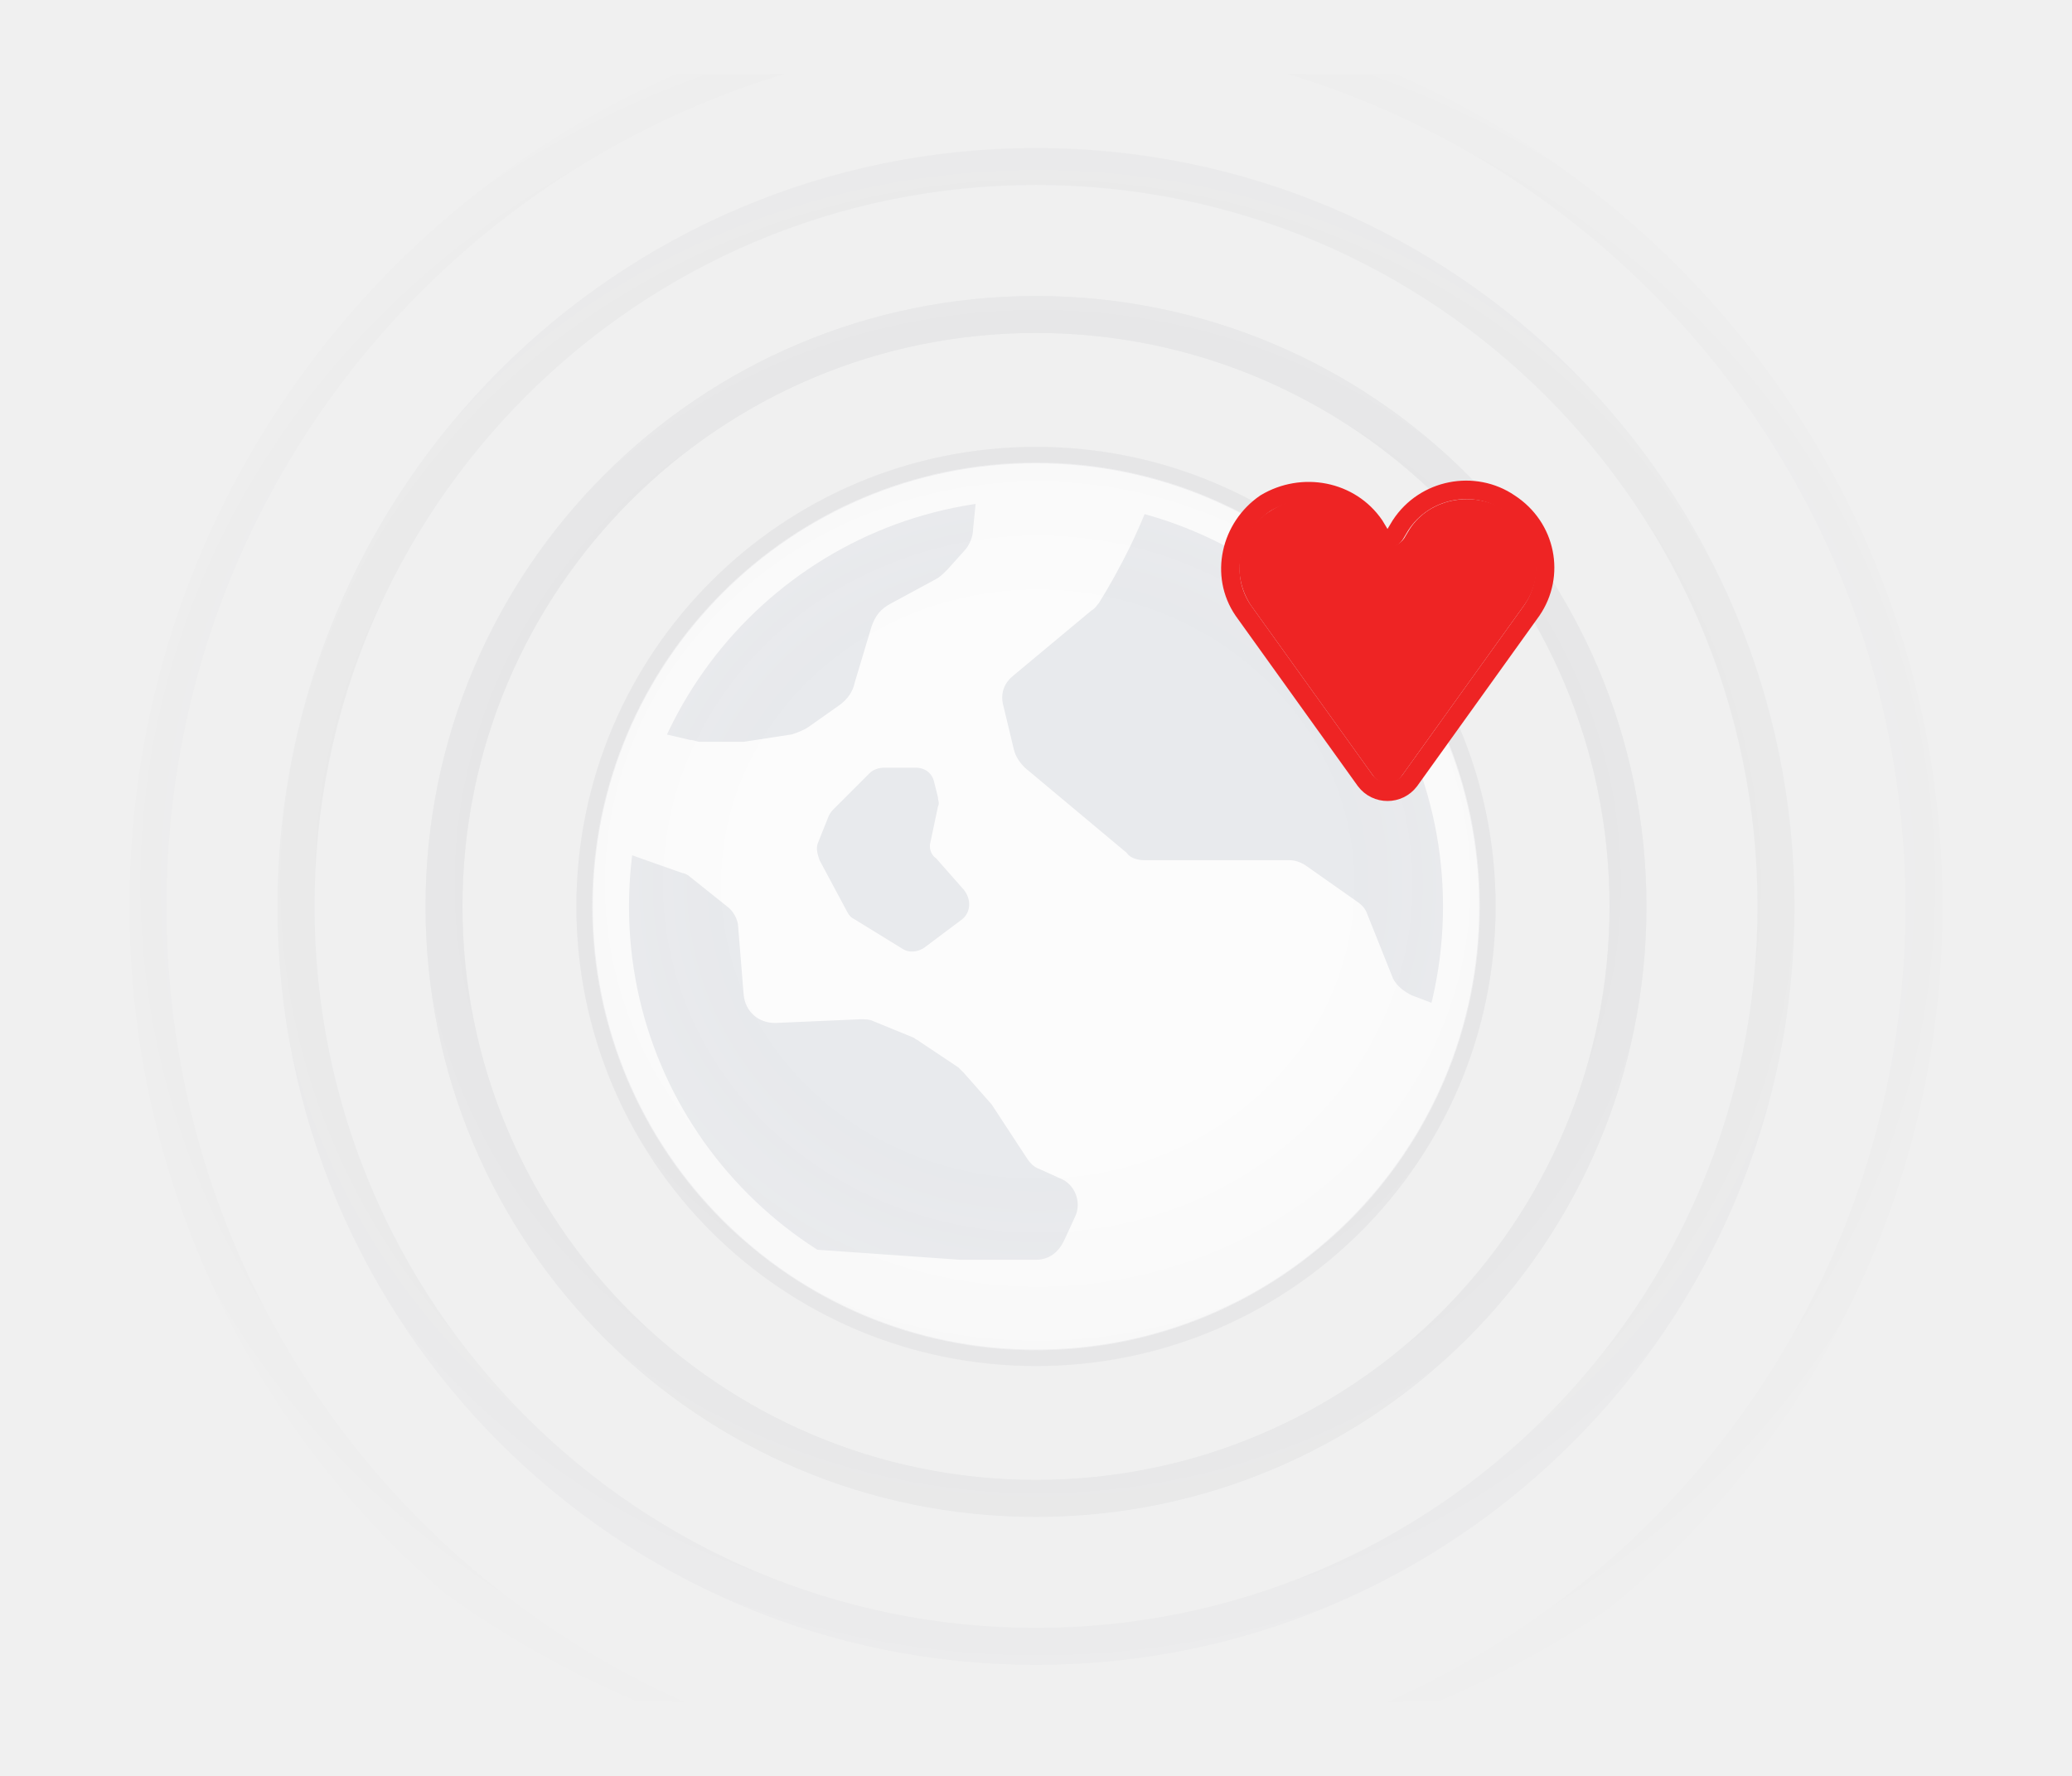
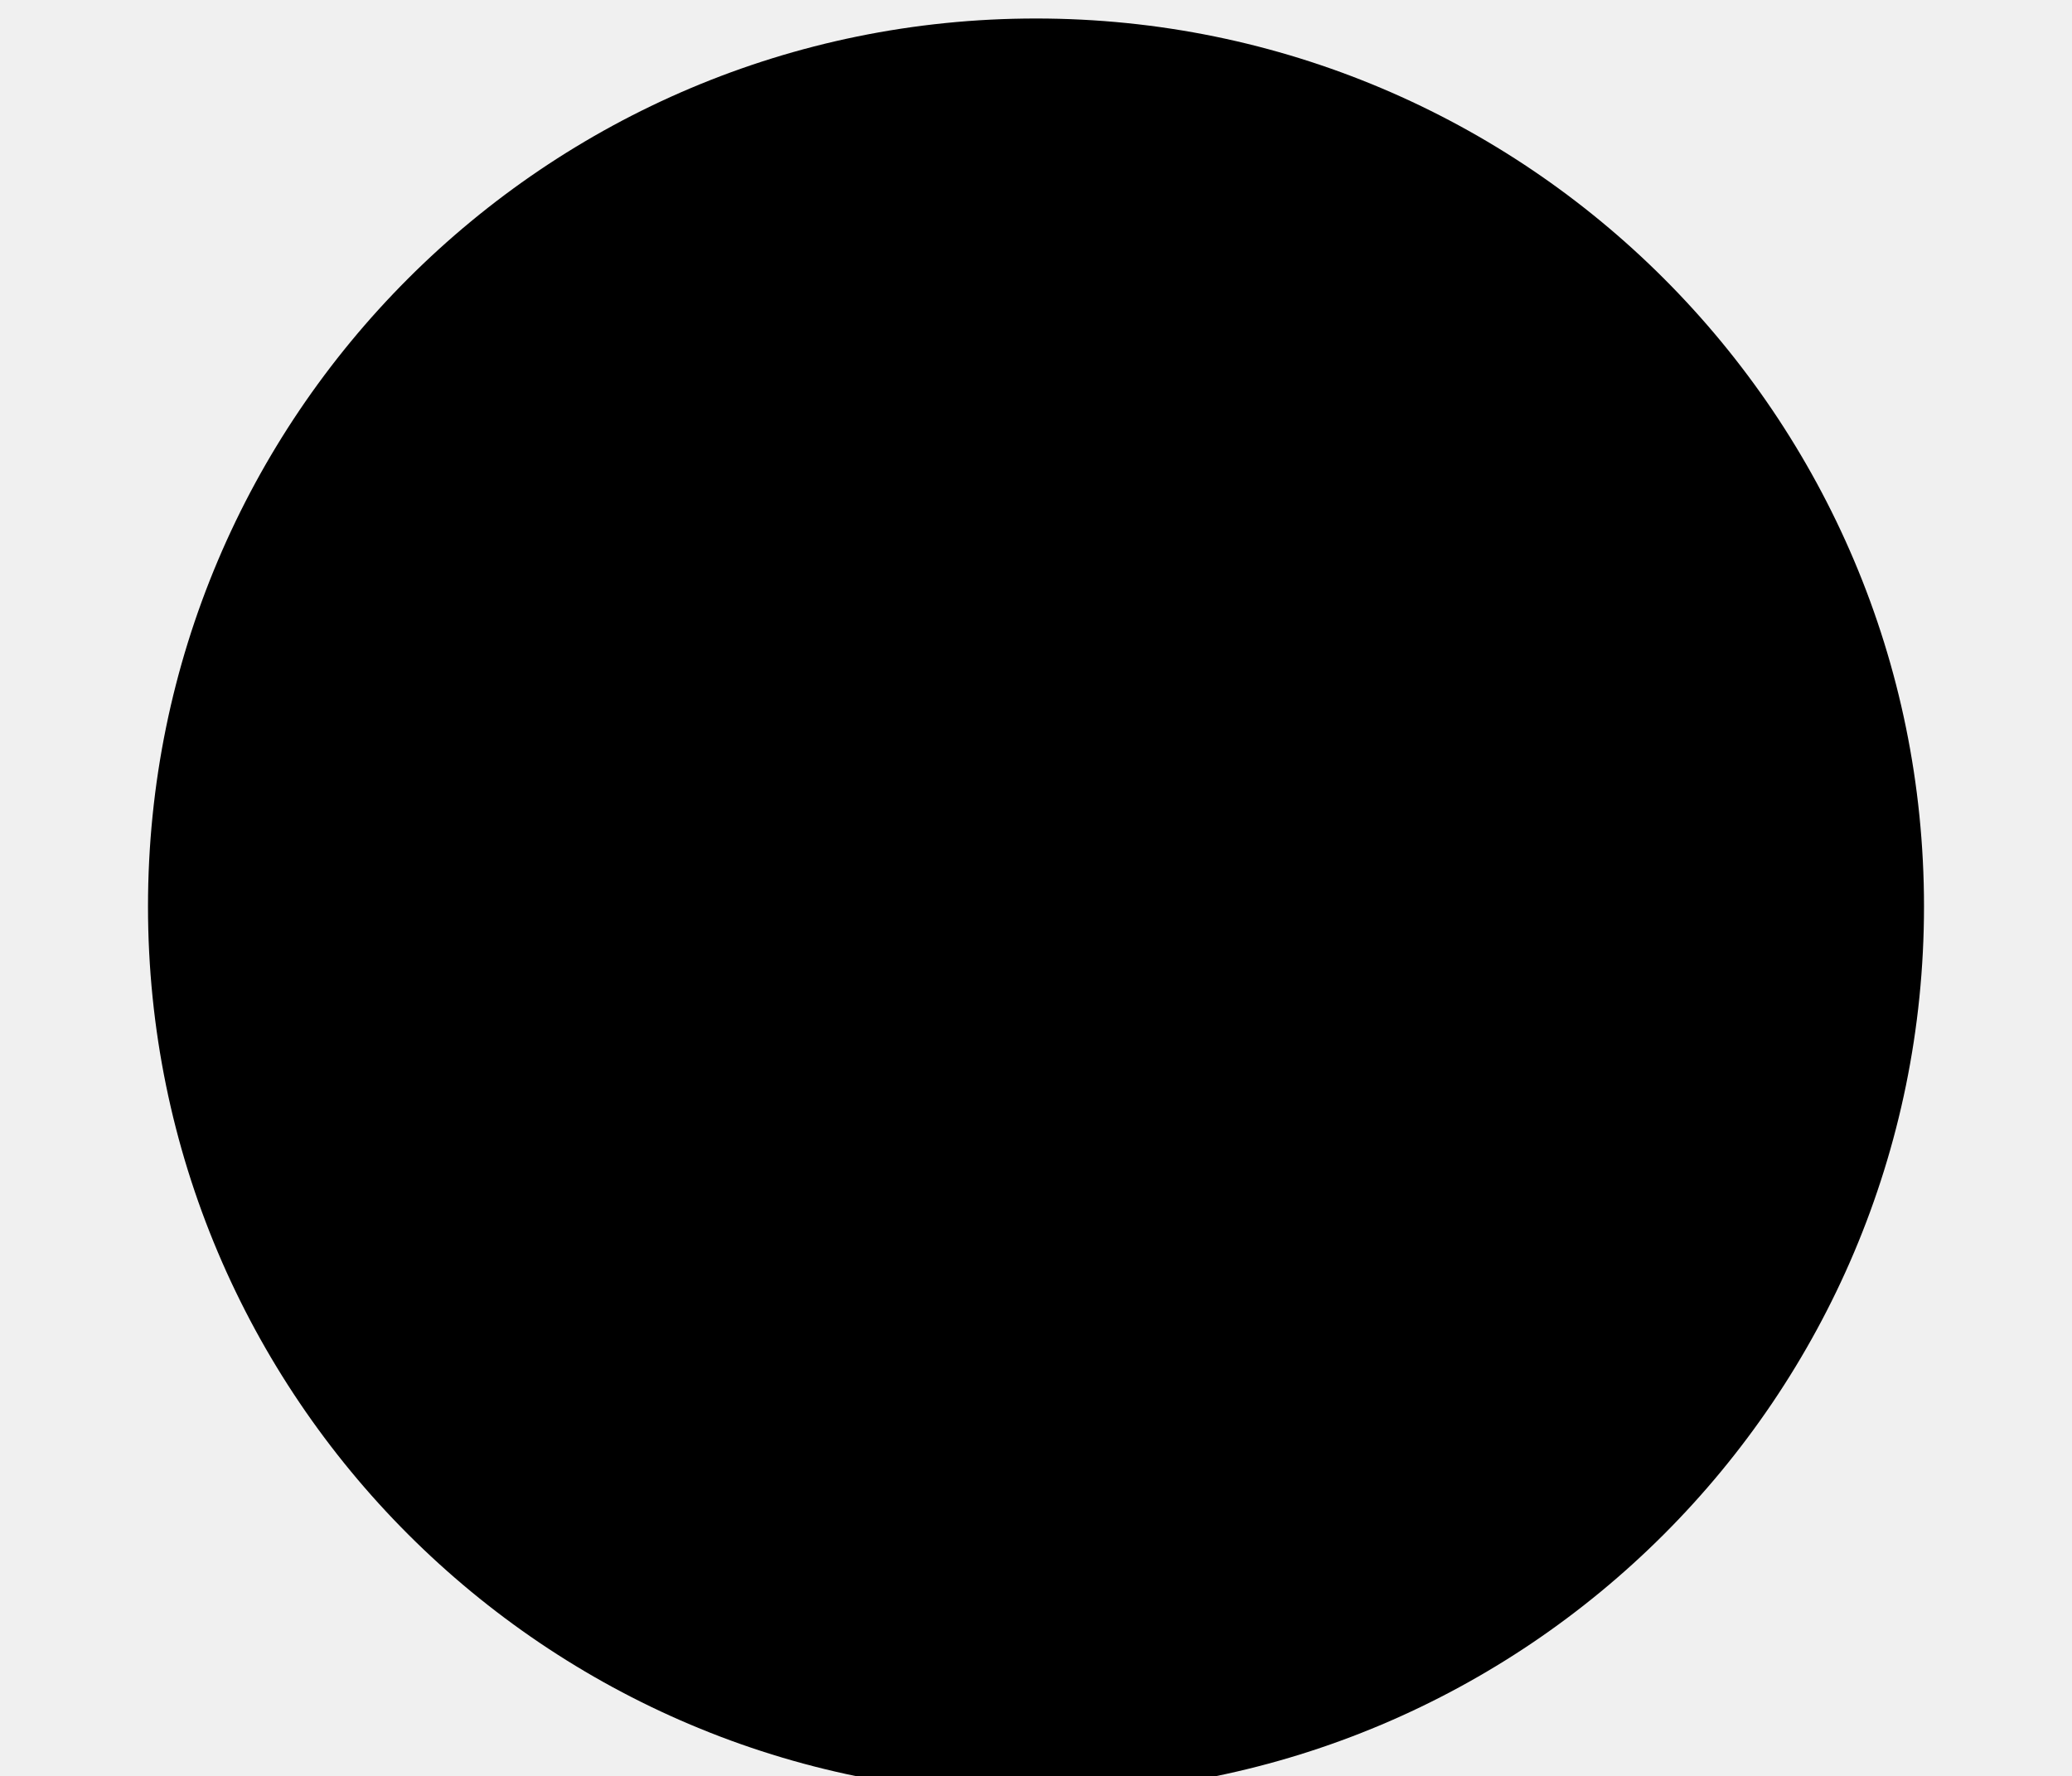
<svg xmlns="http://www.w3.org/2000/svg" version="1.1" id="Layer_1" x="0px" y="0px" viewBox="0 0 112 96" style="enable-background:new 0 0 112 96;" xml:space="preserve">
  <style type="text/css">
	.st0{fill:url(#SVGID_1_);filter:url(#Adobe_OpacityMaskFilter);}
	.st1{mask:url(#mask0_00000009551457442528323240000015692323886424388483_);}
	.st2{opacity:0.1;}
	.st3{fill:none;stroke:#111827;stroke-width:2;}
	.st4{fill:#FFFFFF;}
	.st5{fill:none;stroke:#121826;stroke-width:0.889;stroke-opacity:8.000000e-02;}
	.st6{fill:#FFFFFF;filter:url(#Adobe_OpacityMaskFilter_00000031206210435997844390000005307751430222997153_);}
	.st7{mask:url(#mask1_00000016793576608166912090000011020305136675910572_);}
	.st8{fill:#E5E7EB;}
	.st9{fillRule:evenodd;clipRule:evenodd;fill:#EE2424;}
	.st10{fill:none;stroke:#EE2424;stroke-miterlimit:10;}
</style>
  <defs>
    <filter id="Adobe_OpacityMaskFilter" filterUnits="userSpaceOnUse" x="7" y="0" width="98" height="98">
      <feColorMatrix type="matrix" values="1 0 0 0 0  0 1 0 0 0  0 0 1 0 0  0 0 0 1 0" />
    </filter>
  </defs>
  <mask maskUnits="userSpaceOnUse" x="7" y="0" width="98" height="98" id="mask0_00000009551457442528323240000015692323886424388483_">
    <radialGradient id="SVGID_1_" cx="-243.971" cy="448.415" r="1" gradientTransform="matrix(4.225032e-15 69 72.9204 -4.465087e-15 -32642.58 16882)" gradientUnits="userSpaceOnUse">
      <stop offset="0.232" style="stop-color:#C4C4C4" />
      <stop offset="0.725" style="stop-color:#C4C4C4;stop-opacity:0" />
    </radialGradient>
-     <rect x="4" y="4" class="st0" width="104" height="88" />
+     <rect x="4" y="4" className="st0" width="104" height="88" />
  </mask>
-   <g class="st1">
-     <g class="st2">
-       <circle class="st3" cx="56" cy="49" r="40" />
+   <g className="st1">
+     <g className="st2">
+       <circle className="st3" cx="56" cy="49" r="40" />
    </g>
-     <g class="st2">
-       <circle class="st3" cx="56" cy="49" r="48" />
+     <g className="st2">
+       <circle className="st3" cx="56" cy="49" r="48" />
    </g>
-     <g class="st2">
-       <circle class="st3" cx="56" cy="49" r="32" />
+     <g className="st2">
+       <circle className="st3" cx="56" cy="49" r="32" />
    </g>
-     <g class="st2">
-       <circle class="st3" cx="56" cy="49" r="16" />
+     <g className="st2">
+       <circle className="st3" cx="56" cy="49" r="16" />
    </g>
    <g>
-       <circle class="st4" cx="56" cy="49" r="24" />
-       <circle class="st5" cx="56" cy="49" r="24.4" />
+       <circle className="st4" cx="56" cy="49" r="24" />
+       <circle className="st5" cx="56" cy="49" r="24.4" />
    </g>
    <defs>
      <filter id="Adobe_OpacityMaskFilter_00000023250905185868694570000008295580896213777030_" filterUnits="userSpaceOnUse" x="27.5" y="22.9" width="60.5" height="45.2">
        <feColorMatrix type="matrix" values="1 0 0 0 0  0 1 0 0 0  0 0 1 0 0  0 0 0 1 0" />
      </filter>
    </defs>
    <mask maskUnits="userSpaceOnUse" x="27.5" y="22.9" width="60.5" height="45.2" id="mask1_00000016793576608166912090000011020305136675910572_">
      <circle style="fill:#FFFFFF;filter:url(#Adobe_OpacityMaskFilter_00000023250905185868694570000008295580896213777030_);" cx="56" cy="49" r="22" />
    </mask>
-     <g class="st7">
-       <path class="st8" d="M45.1,43.7l1.9-1.9c0.2-0.2,0.5-0.3,0.8-0.3h1.7c0.5,0,0.9,0.3,1,0.8l0.2,0.8c0,0.2,0.1,0.3,0,0.5l-0.4,1.9    c-0.1,0.3,0,0.7,0.3,0.9l1.5,1.7c0.4,0.5,0.4,1.2-0.1,1.6l-2,1.5c-0.4,0.3-0.9,0.3-1.2,0.1l-2.6-1.6c-0.2-0.1-0.3-0.2-0.4-0.4    l-1.5-2.8c-0.1-0.3-0.2-0.6-0.1-0.9l0.6-1.5C44.9,43.9,45,43.8,45.1,43.7z" />
-       <path class="st8" d="M32.6,45.9l-2.3,0.5c-0.4,0.1-0.8,0.4-1.1,0.8l-1.4,2.5c-0.2,0.4-0.3,0.9-0.1,1.3c0.8,2.4,1.9,6.3,1.9,6.9    c0,0.5,0.5,3.2,0.9,5c0.1,0.6,0.5,1,1,1.2l8.6,3.1c0.1,0.1,0.3,0.1,0.4,0.1l11.4,0.8H56c0.7,0,1.2-0.4,1.5-1l0.6-1.3    c0.4-0.8,0-1.8-0.8-2.1l-1.1-0.5c-0.3-0.1-0.5-0.3-0.7-0.6l-1.9-2.9l-1.5-1.7c-0.1-0.1-0.2-0.2-0.3-0.3l-2.1-1.4    c-0.1-0.1-0.2-0.1-0.3-0.2l-2.2-0.9c-0.2-0.1-0.4-0.1-0.7-0.1l-4.6,0.2c-0.9,0-1.6-0.6-1.7-1.5l-0.3-3.7c0-0.4-0.3-0.9-0.6-1.1    l-2-1.6c-0.1-0.1-0.3-0.2-0.4-0.2L33.5,46C33.2,45.8,32.9,45.8,32.6,45.9z" />
-       <path class="st8" d="M59.4,32.6c1-1.6,2.5-4.4,3.2-6.9c0.4-1.3,2.2-2.7,3.5-2.2l16,6.4c0.3,0.1,0.5,0.3,0.7,0.5l4.9,6.3    c0.3,0.4,0.4,0.9,0.3,1.4l-3.2,14.3c-0.1,0.4-0.3,0.7-0.6,1l-1.9,1.4c-0.4,0.3-0.8,0.4-1.2,0.3l-2.4-0.4c-0.1,0-0.2,0-0.3-0.1    l-2.1-0.8c-0.4-0.2-0.8-0.5-1-0.9l-1.4-3.5c-0.1-0.3-0.3-0.5-0.6-0.7l-2.7-1.9c-0.3-0.2-0.6-0.3-0.9-0.3h-7.8    c-0.4,0-0.8-0.1-1-0.4l-5.5-4.6c-0.3-0.3-0.5-0.6-0.6-1L54.2,38c-0.1-0.6,0.1-1.1,0.6-1.5L59,33C59.2,32.9,59.3,32.7,59.4,32.6z" />
-       <path class="st8" d="M52.6,25.6l-0.5-1.3c-0.4-1-1.5-1.6-2.6-1.3l-7.8,1.9c-0.2,0.1-0.4,0.1-0.6,0.2l-5.6,3.4    c-0.6,0.3-0.9,0.9-1,1.5l-0.9,5.6c0,0.3,0,0.6,0,0.9l0.4,1.5c0.2,0.8,0.8,1.4,1.6,1.6l1.7,0.4c0.2,0,0.4,0.1,0.5,0.1h2    c0.1,0,0.2,0,0.4,0l2.6-0.4c0.3-0.1,0.6-0.2,0.9-0.4l1.7-1.2c0.4-0.3,0.7-0.7,0.8-1.2l0.9-3c0.2-0.6,0.5-1,1.1-1.3l2.4-1.3    c0.2-0.1,0.4-0.3,0.6-0.5l0.9-1c0.3-0.3,0.5-0.8,0.5-1.2l0.2-2C52.7,26.2,52.7,25.9,52.6,25.6z" />
+     <g className="st7">
+       <path className="st8" d="M45.1,43.7l1.9-1.9c0.2-0.2,0.5-0.3,0.8-0.3h1.7c0.5,0,0.9,0.3,1,0.8l0.2,0.8c0,0.2,0.1,0.3,0,0.5l-0.4,1.9    c-0.1,0.3,0,0.7,0.3,0.9l1.5,1.7c0.4,0.5,0.4,1.2-0.1,1.6l-2,1.5c-0.4,0.3-0.9,0.3-1.2,0.1l-2.6-1.6c-0.2-0.1-0.3-0.2-0.4-0.4    l-1.5-2.8c-0.1-0.3-0.2-0.6-0.1-0.9l0.6-1.5C44.9,43.9,45,43.8,45.1,43.7z" />
+       <path className="st8" d="M32.6,45.9l-2.3,0.5c-0.4,0.1-0.8,0.4-1.1,0.8l-1.4,2.5c-0.2,0.4-0.3,0.9-0.1,1.3c0.8,2.4,1.9,6.3,1.9,6.9    c0,0.5,0.5,3.2,0.9,5c0.1,0.6,0.5,1,1,1.2l8.6,3.1c0.1,0.1,0.3,0.1,0.4,0.1l11.4,0.8H56c0.7,0,1.2-0.4,1.5-1l0.6-1.3    c0.4-0.8,0-1.8-0.8-2.1l-1.1-0.5c-0.3-0.1-0.5-0.3-0.7-0.6l-1.9-2.9l-1.5-1.7c-0.1-0.1-0.2-0.2-0.3-0.3l-2.1-1.4    c-0.1-0.1-0.2-0.1-0.3-0.2l-2.2-0.9c-0.2-0.1-0.4-0.1-0.7-0.1l-4.6,0.2c-0.9,0-1.6-0.6-1.7-1.5l-0.3-3.7c0-0.4-0.3-0.9-0.6-1.1    l-2-1.6c-0.1-0.1-0.3-0.2-0.4-0.2L33.5,46C33.2,45.8,32.9,45.8,32.6,45.9z" />
+       <path className="st8" d="M59.4,32.6c1-1.6,2.5-4.4,3.2-6.9c0.4-1.3,2.2-2.7,3.5-2.2l16,6.4c0.3,0.1,0.5,0.3,0.7,0.5l4.9,6.3    c0.3,0.4,0.4,0.9,0.3,1.4l-3.2,14.3c-0.1,0.4-0.3,0.7-0.6,1l-1.9,1.4c-0.4,0.3-0.8,0.4-1.2,0.3l-2.4-0.4c-0.1,0-0.2,0-0.3-0.1    l-2.1-0.8c-0.4-0.2-0.8-0.5-1-0.9l-1.4-3.5c-0.1-0.3-0.3-0.5-0.6-0.7l-2.7-1.9c-0.3-0.2-0.6-0.3-0.9-0.3h-7.8    c-0.4,0-0.8-0.1-1-0.4l-5.5-4.6c-0.3-0.3-0.5-0.6-0.6-1L54.2,38c-0.1-0.6,0.1-1.1,0.6-1.5L59,33C59.2,32.9,59.3,32.7,59.4,32.6z" />
+       <path className="st8" d="M52.6,25.6l-0.5-1.3c-0.4-1-1.5-1.6-2.6-1.3l-7.8,1.9c-0.2,0.1-0.4,0.1-0.6,0.2l-5.6,3.4    c-0.6,0.3-0.9,0.9-1,1.5l-0.9,5.6c0,0.3,0,0.6,0,0.9l0.4,1.5c0.2,0.8,0.8,1.4,1.6,1.6l1.7,0.4c0.2,0,0.4,0.1,0.5,0.1h2    c0.1,0,0.2,0,0.4,0l2.6-0.4c0.3-0.1,0.6-0.2,0.9-0.4l1.7-1.2c0.4-0.3,0.7-0.7,0.8-1.2l0.9-3c0.2-0.6,0.5-1,1.1-1.3l2.4-1.3    c0.2-0.1,0.4-0.3,0.6-0.5l0.9-1c0.3-0.3,0.5-0.8,0.5-1.2l0.2-2C52.7,26.2,52.7,25.9,52.6,25.6z" />
    </g>
  </g>
  <g>
-     <path class="st9" d="M68.7,27.6c1.7-1.1,4-0.7,5.2,1l0.3,0.5c0.4,0.6,1.3,0.6,1.7,0l0.3-0.5c1.1-1.7,3.5-2.1,5.2-1   c1.7,1.1,2.2,3.4,1,5.1l-6.6,9.2c-0.4,0.6-1.2,0.6-1.6,0l-6.6-9.2C66.5,31,66.9,28.7,68.7,27.6z" />
-     <path class="st10" d="M82.8,33L82.8,33L82.8,33c1.3-1.9,0.8-4.5-1.2-5.8c-1.9-1.3-4.6-0.8-5.9,1.2l-0.3,0.5c-0.2,0.3-0.6,0.3-0.8,0   l-0.3-0.5c-1.3-1.9-3.9-2.4-5.9-1.2c-1.9,1.3-2.5,3.9-1.2,5.8l0,0l0,0l6.6,9.2c0.6,0.8,1.8,0.8,2.4,0L82.8,33z" />
+     <path className="st9" d="M68.7,27.6c1.7-1.1,4-0.7,5.2,1l0.3,0.5c0.4,0.6,1.3,0.6,1.7,0l0.3-0.5c1.1-1.7,3.5-2.1,5.2-1   c1.7,1.1,2.2,3.4,1,5.1l-6.6,9.2c-0.4,0.6-1.2,0.6-1.6,0l-6.6-9.2C66.5,31,66.9,28.7,68.7,27.6z" />
+     <path className="st10" d="M82.8,33L82.8,33L82.8,33c1.3-1.9,0.8-4.5-1.2-5.8c-1.9-1.3-4.6-0.8-5.9,1.2l-0.3,0.5c-0.2,0.3-0.6,0.3-0.8,0   l-0.3-0.5c-1.3-1.9-3.9-2.4-5.9-1.2c-1.9,1.3-2.5,3.9-1.2,5.8l0,0l0,0l6.6,9.2c0.6,0.8,1.8,0.8,2.4,0L82.8,33z" />
  </g>
</svg>
